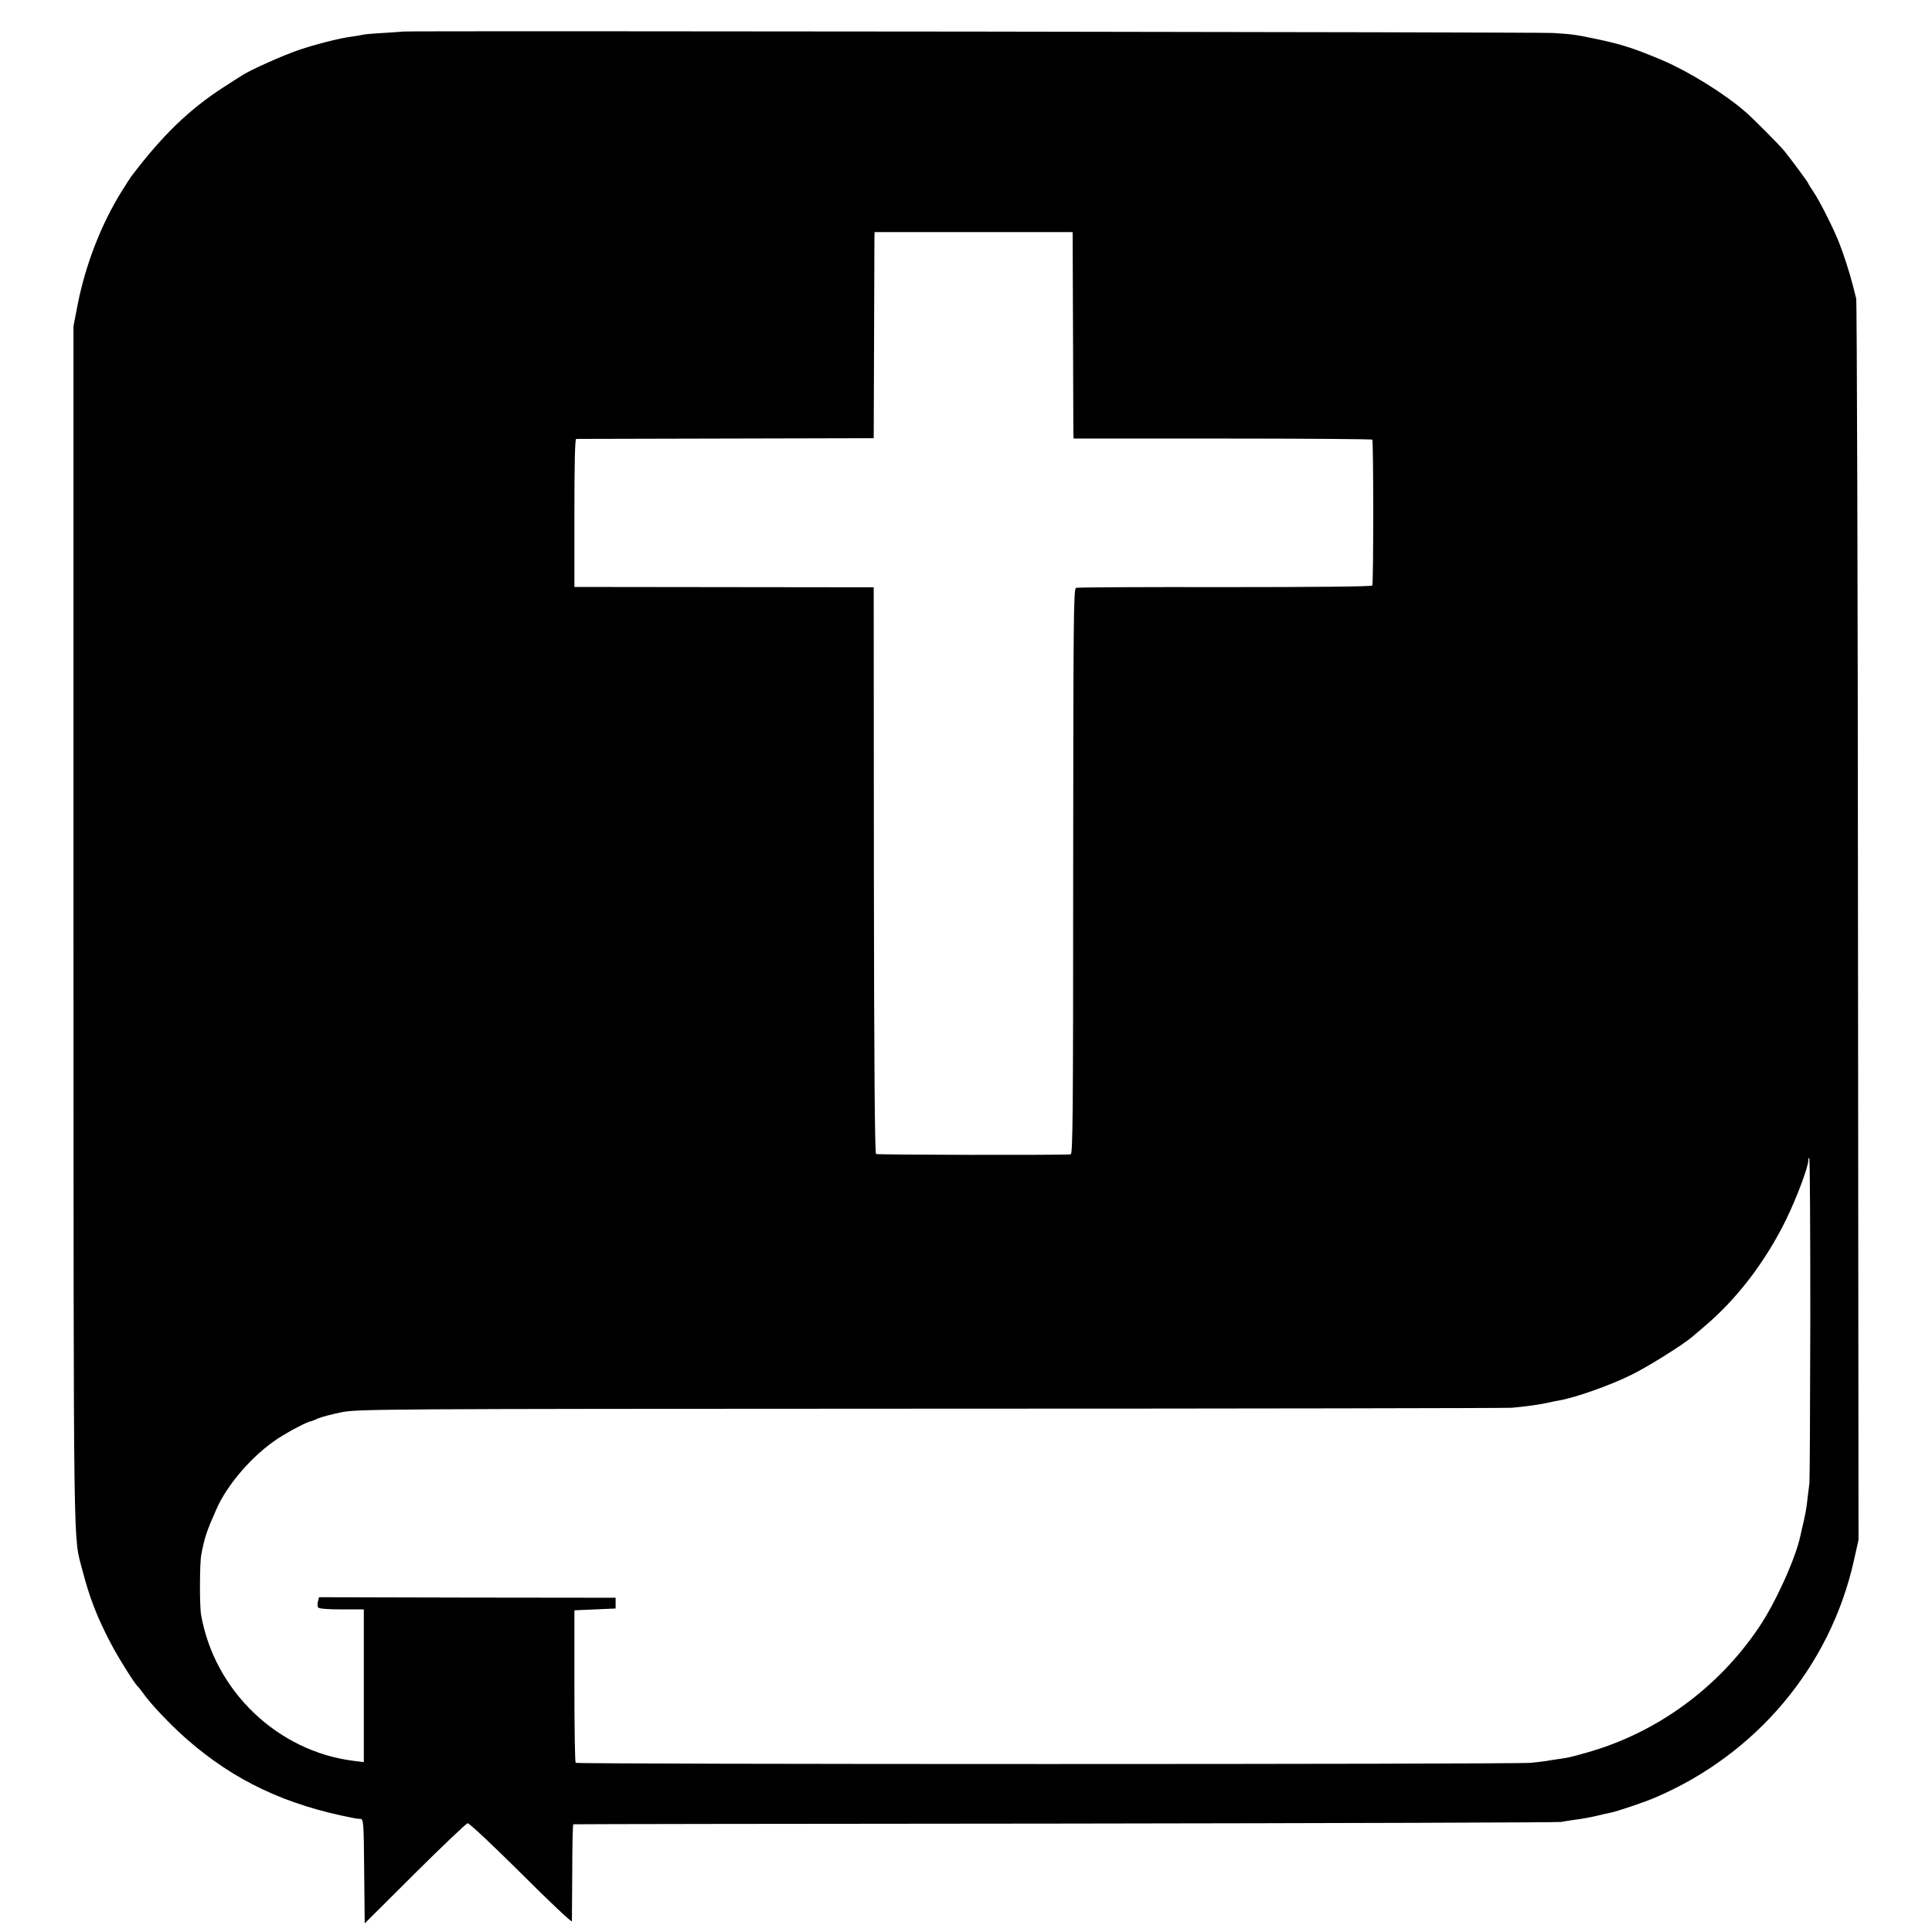
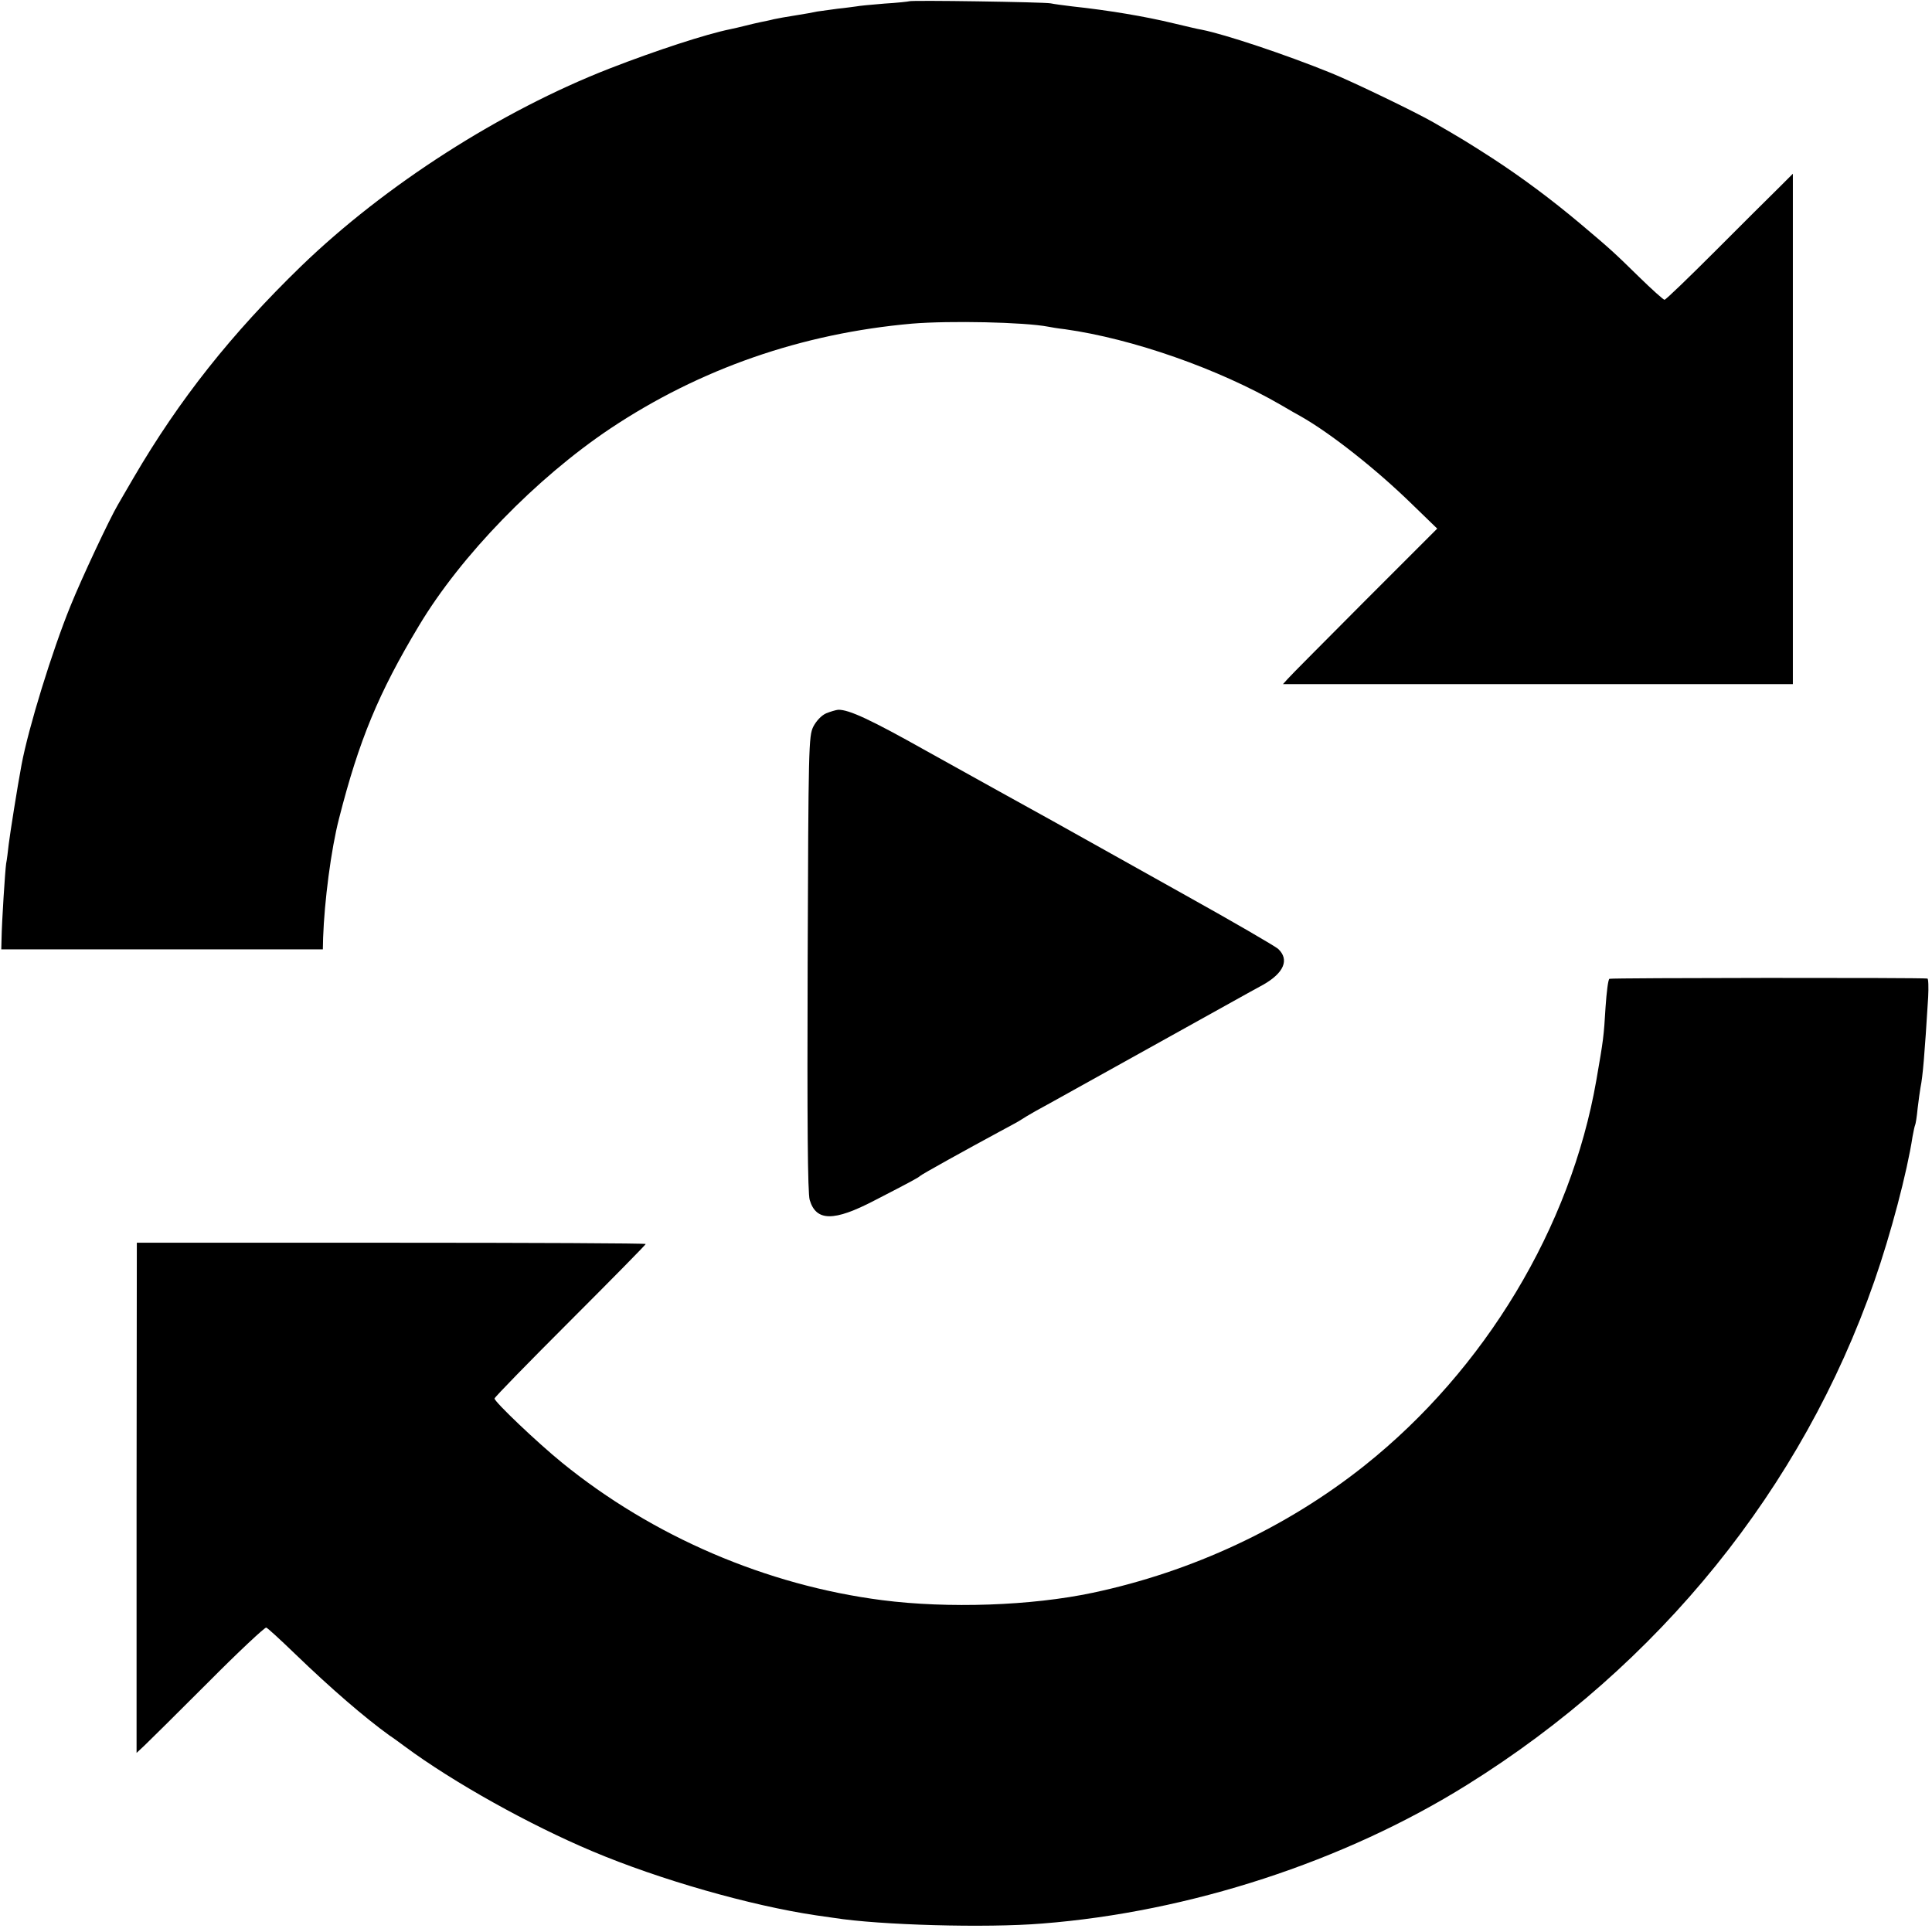
- <svg xmlns="http://www.w3.org/2000/svg" version="1.0" width="1078pt" height="1078pt" viewBox="0 0 1078 1078" preserveAspectRatio="xMidYMid meet">
-   <g transform="translate(0,1078) scale(0.1,-0.1)" fill="#000000" stroke="none">
-     <path d="M2247 10604 c-1 -1 -50 -4 -109 -8 -59 -3 -113 -8 -120 -11 -7 -2 -31 -6 -53 -9 -66 -8 -204 -43 -295 -74 -87 -29 -275 -113 -320 -143 -14 -8 -59 -38 -100 -64 -194 -125 -343 -269 -518 -500 -4 -5 -26 -40 -49 -76 -116 -184 -205 -413 -249 -635 l-24 -124 0 -3358 c1 -3614 -2 -3382 50 -3584 39 -151 82 -263 158 -407 40 -77 135 -229 151 -241 4 -3 17 -20 30 -38 42 -60 150 -174 242 -255 266 -233 553 -369 936 -442 10 -2 26 -4 35 -4 16 -1 18 -24 20 -292 l3 -291 279 278 c154 153 287 279 295 281 9 1 137 -119 299 -280 155 -155 282 -275 283 -267 0 8 1 133 2 278 0 144 3 263 6 263 3 1 1239 3 2746 4 1507 2 2751 6 2765 9 14 3 48 8 75 12 28 3 79 12 115 20 36 9 76 18 88 20 35 7 190 59 247 84 565 241 977 731 1109 1322 l26 116 -3 3449 c-1 1896 -6 3462 -10 3478 -4 17 -13 48 -18 70 -19 75 -52 177 -79 245 -32 80 -104 223 -139 276 -17 25 -31 47 -31 50 0 5 -86 121 -131 178 -28 35 -170 178 -219 221 -117 102 -315 225 -465 289 -156 66 -227 89 -375 120 -111 23 -126 25 -235 32 -78 5 -6412 13 -6418 8z m3740 -1649 c1 -291 2 -551 2 -576 l1 -46 830 0 c457 0 833 -3 837 -6 7 -8 7 -802 0 -814 -4 -6 -319 -9 -822 -9 -449 1 -823 -1 -831 -4 -14 -5 -15 -174 -16 -1583 0 -1356 -2 -1577 -14 -1578 -62 -5 -1078 -3 -1086 2 -7 4 -11 530 -12 1584 l-1 1578 -835 1 -835 1 0 413 c0 271 3 412 10 413 5 0 381 1 835 2 l825 2 2 540 c1 297 2 556 2 575 l1 35 553 0 552 0 2 -530z m4114 -5531 c-1 -489 -3 -902 -5 -919 -2 -16 -7 -57 -11 -90 -5 -52 -13 -92 -31 -167 -2 -10 -6 -28 -9 -40 -27 -125 -138 -371 -230 -507 -229 -341 -574 -592 -965 -701 -91 -26 -103 -28 -160 -36 -25 -3 -53 -8 -63 -10 -10 -2 -48 -6 -85 -10 -92 -9 -5321 -9 -5330 0 -4 4 -7 197 -7 429 l0 422 115 5 115 5 0 30 0 30 -828 1 -827 2 -6 -23 c-3 -13 -3 -29 1 -34 4 -7 54 -11 131 -11 l124 0 0 -426 0 -426 -57 7 c-425 53 -777 391 -851 815 -9 51 -8 288 1 335 18 96 30 131 84 253 61 140 204 304 343 395 66 43 170 97 186 97 3 0 20 7 37 15 18 8 75 23 127 34 93 19 156 20 3290 21 1757 0 3218 3 3245 5 80 7 165 19 215 31 14 3 36 8 50 10 91 16 281 83 399 141 91 44 286 166 341 212 14 12 45 38 69 59 183 154 342 363 457 597 60 124 124 294 124 331 0 10 2 15 5 12 4 -3 6 -406 6 -894z" />
+ <svg xmlns="http://www.w3.org/2000/svg" version="1.0" width="754pt" height="754pt" viewBox="0 0 754 754" preserveAspectRatio="xMidYMid meet">
+   <g transform="translate(0,754) scale(0.1,-0.1)" fill="#000000" stroke="none">
+     <path d="M3548 7535 c-2 -1 -45 -6 -96 -9 -51 -4 -101 -9 -110 -11 -9 -1 -42 -6 -73 -9 -31 -4 -67 -9 -80 -11 -13 -3 -51 -10 -84 -15 -33 -5 -71 -12 -85 -15 -14 -4 -36 -8 -50 -11 -14 -3 -41 -9 -60 -14 -19 -5 -46 -11 -60 -14 -94 -19 -290 -83 -470 -153 -426 -166 -877 -455 -1205 -772 -271 -263 -474 -518 -654 -826 -29 -49 -56 -97 -61 -105 -32 -54 -141 -286 -185 -395 -71 -174 -164 -475 -191 -620 -16 -85 -45 -269 -50 -310 -3 -27 -7 -61 -10 -75 -4 -27 -17 -228 -18 -295 l-1 -40 628 0 627 0 1 45 c5 143 31 345 62 465 78 306 154 490 312 753 164 274 458 576 746 769 351 234 748 372 1179 410 146 12 437 6 531 -12 9 -2 39 -7 66 -10 263 -37 598 -154 843 -296 30 -18 64 -37 75 -43 117 -66 297 -208 437 -345 l97 -94 -282 -282 c-155 -156 -291 -292 -301 -304 l-19 -21 995 0 995 0 0 996 0 996 -54 -54 c-30 -29 -141 -140 -246 -245 -106 -106 -196 -193 -201 -193 -4 0 -49 40 -100 90 -98 96 -110 107 -231 209 -111 93 -222 176 -340 253 -90 58 -122 78 -230 140 -67 39 -316 159 -400 193 -177 72 -414 151 -505 169 -14 2 -63 14 -110 25 -111 27 -255 51 -395 66 -33 4 -71 9 -85 12 -26 5 -547 13 -552 8z" />
+     <path d="M3224 4756 c-18 -8 -38 -29 -50 -52 -18 -37 -19 -75 -22 -924 -2 -622 0 -896 8 -923 25 -84 94 -85 253 -2 140 72 171 89 177 95 5 6 184 105 310 173 41 22 80 43 85 47 6 4 30 19 55 33 25 13 225 125 445 247 220 122 420 234 445 247 81 46 103 98 58 140 -13 11 -176 106 -363 210 -187 105 -419 234 -515 288 -96 53 -193 107 -215 119 -22 12 -148 82 -279 155 -219 123 -303 162 -345 161 -9 -1 -30 -7 -47 -14z" />
+     <path d="M6281 3720 c-5 -3 -11 -52 -15 -110 -7 -116 -8 -125 -36 -286 -100 -574 -435 -1130 -905 -1504 -304 -242 -673 -414 -1060 -496 -240 -51 -565 -62 -822 -29 -451 58 -895 248 -1250 537 -96 78 -263 237 -263 250 0 5 133 141 295 303 162 162 295 297 295 300 0 3 -447 5 -993 5 l-993 0 -1 -995 0 -996 30 28 c16 15 128 126 248 246 120 121 223 217 228 215 5 -1 56 -48 113 -103 141 -136 271 -248 368 -318 14 -9 41 -29 60 -43 189 -140 487 -306 732 -409 263 -111 617 -212 873 -250 22 -3 54 -8 70 -10 176 -28 593 -40 812 -22 575 45 1179 242 1658 541 750 467 1309 1159 1590 1966 64 183 128 426 149 564 4 21 8 41 10 45 2 3 7 33 10 66 4 33 9 69 11 80 9 44 16 125 30 353 2 39 1 73 -3 73 -23 4 -1235 3 -1241 -1z" />
  </g>
</svg>
